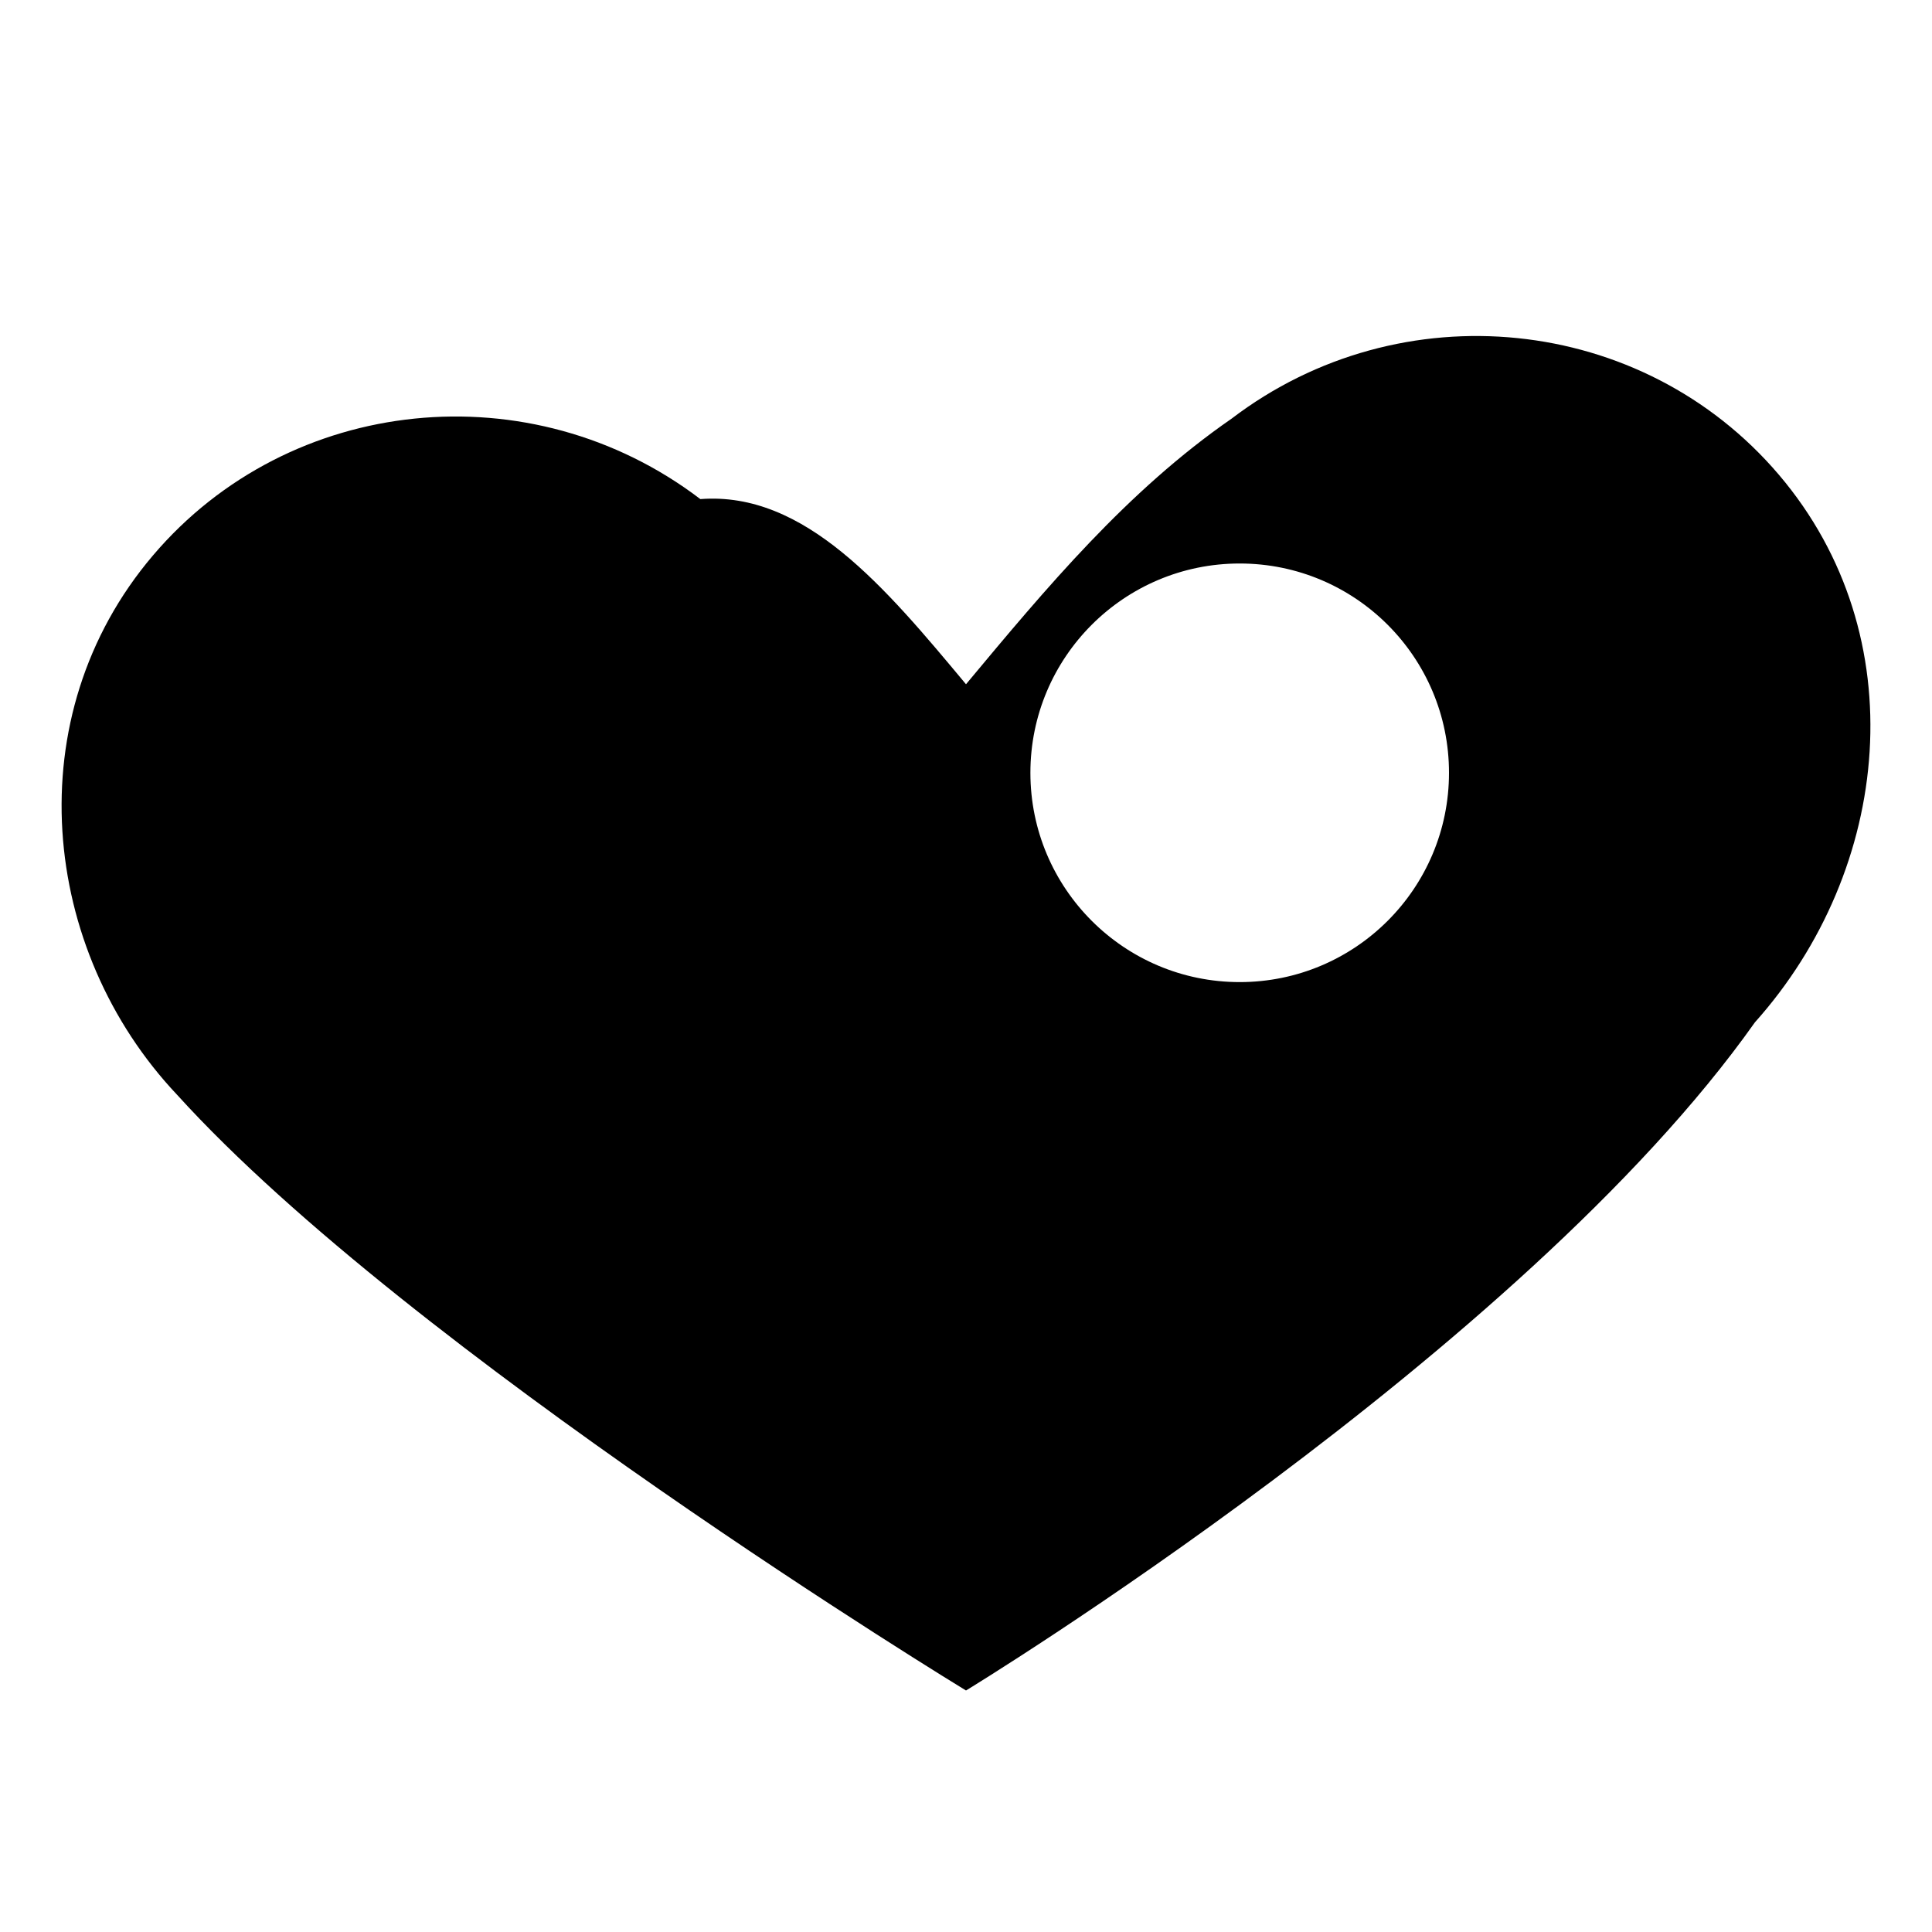
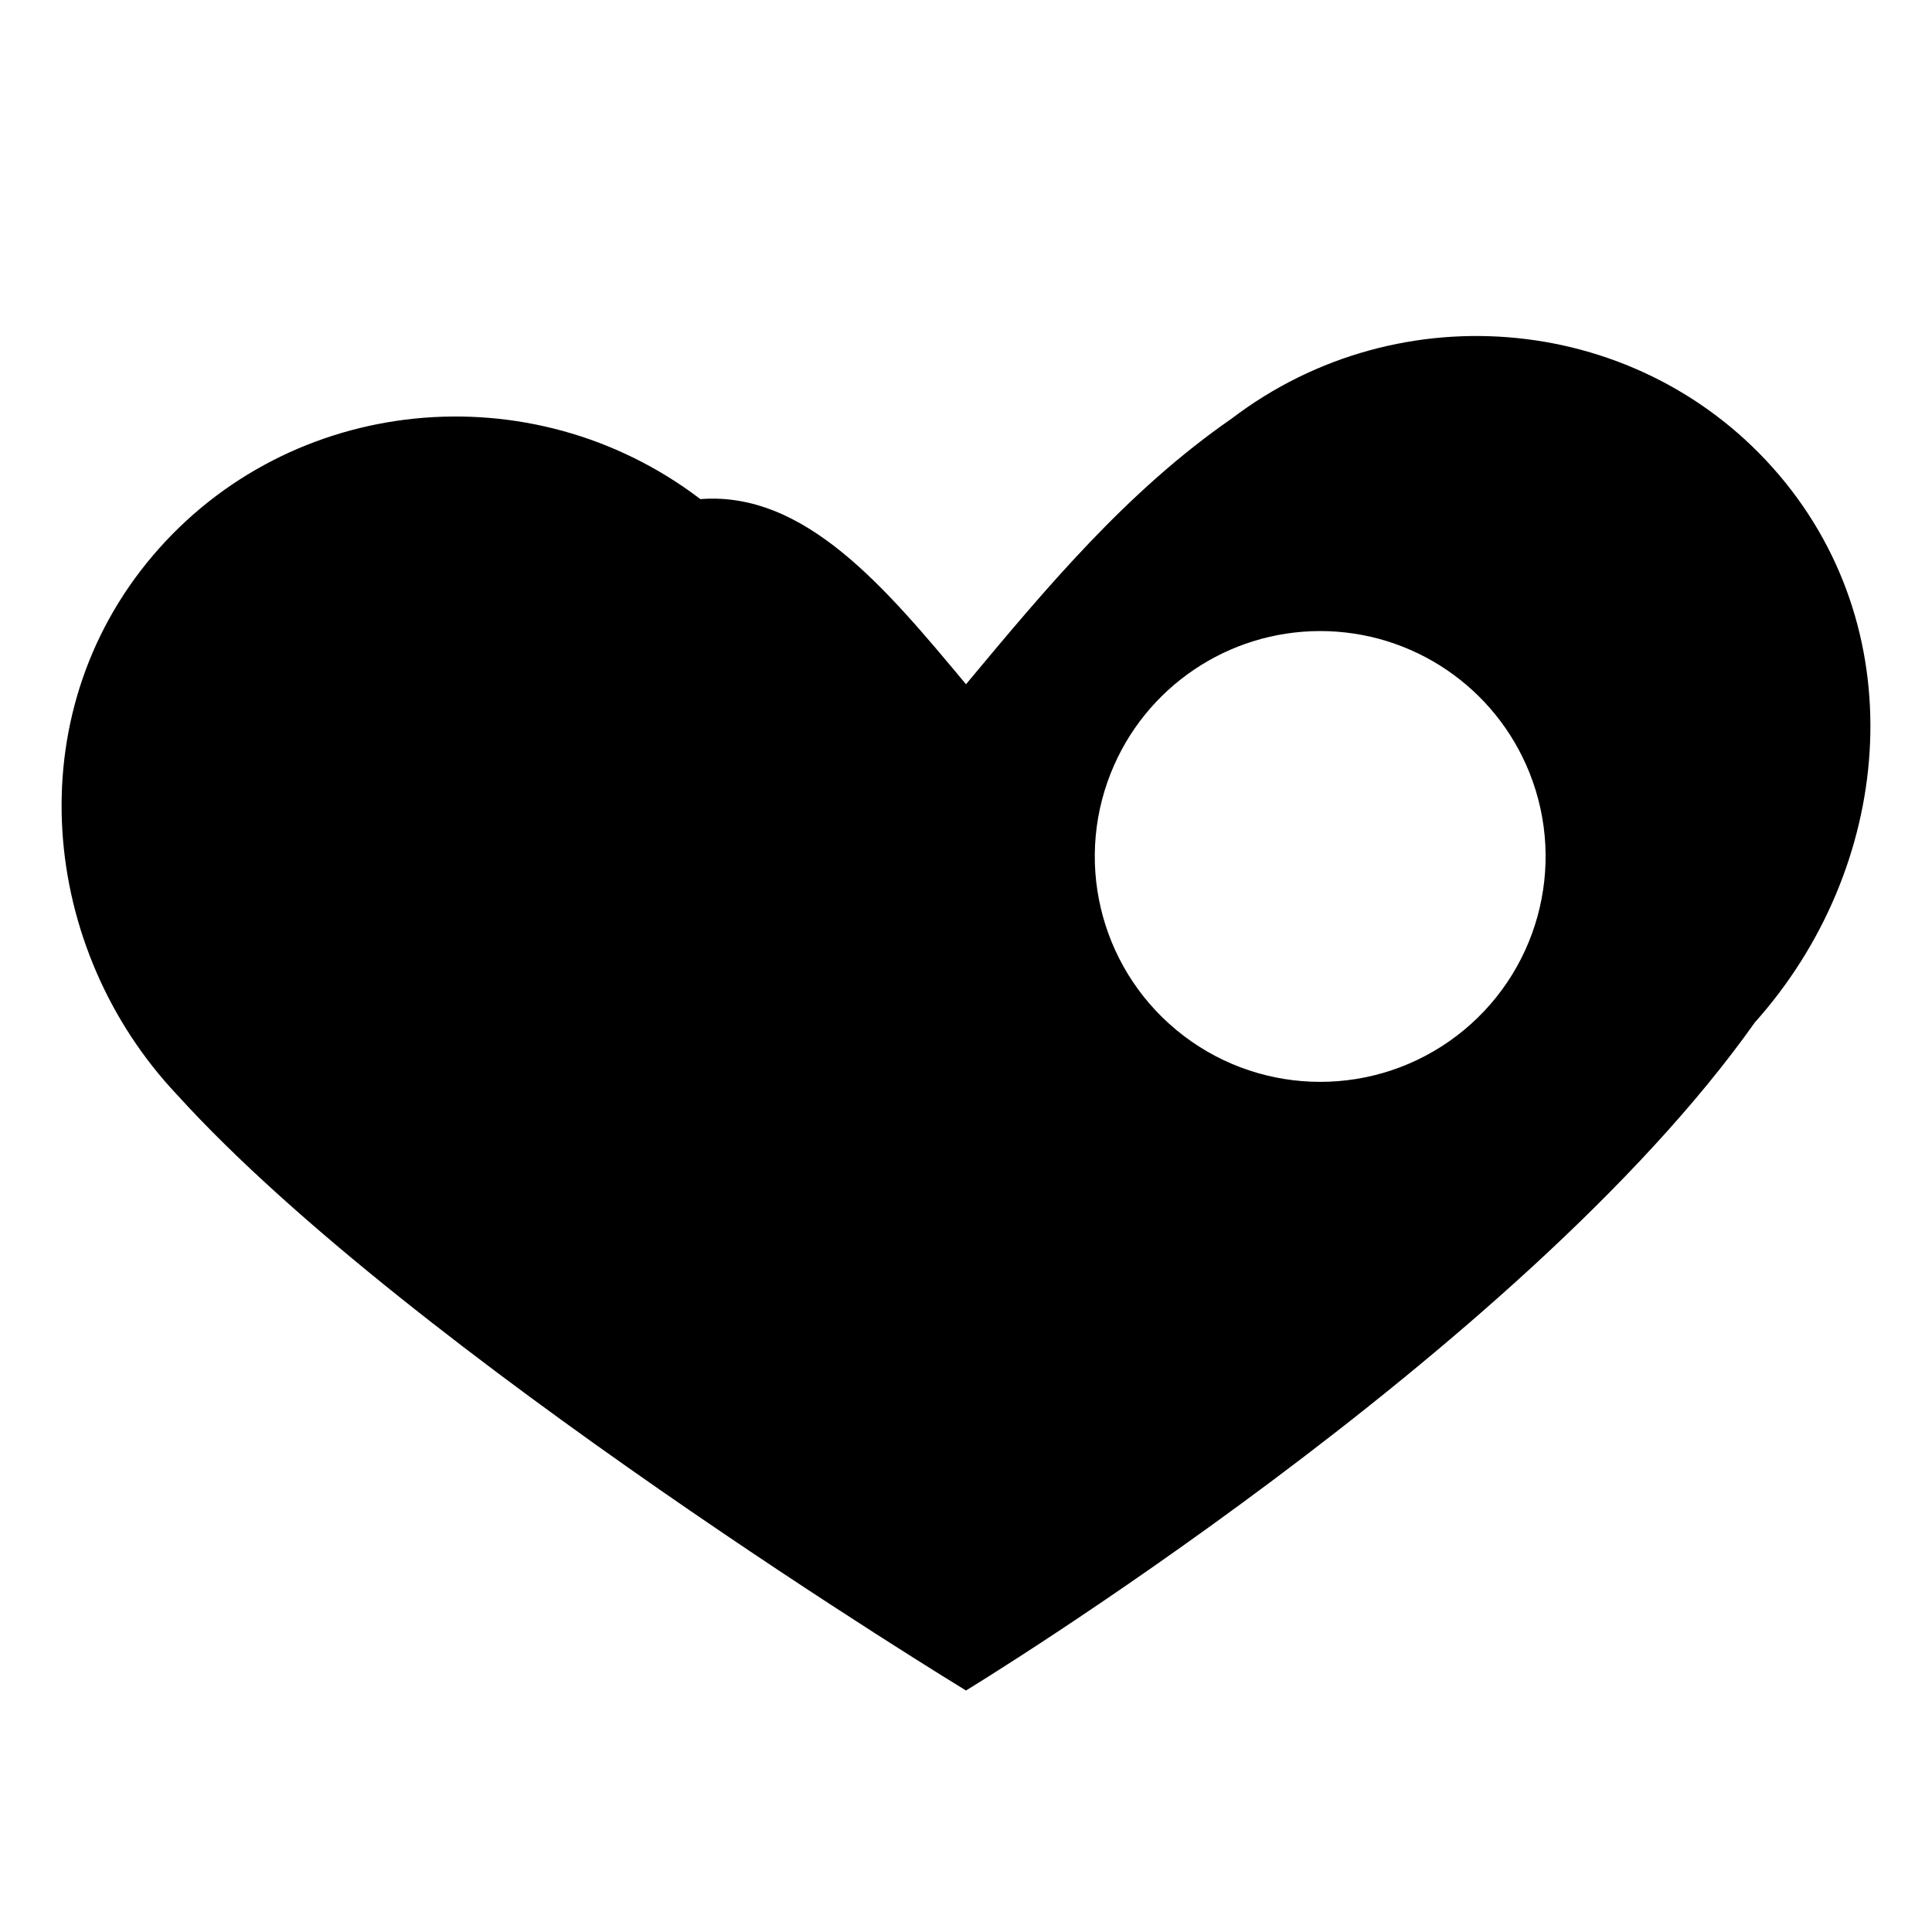
<svg xmlns="http://www.w3.org/2000/svg" viewBox="0 0 24 24">
-   <path fill="#000" fill-rule="evenodd" d="     M12 21     s-6.9-4.2-9.8-7.4     C.5 11.8.2 8.9 1.9 6.9     c1.7-2 4.7-2.3 6.8-.7     C10 6.1 11 7.3 12 8.5     c1-1.2 2-2.4 3.3-3.3     c2.1-1.6 5.1-1.3 6.8.7     c1.7 2 1.4 4.9-.3 6.8     C18.9 16.8 12 21 12 21     Z     M18 9.6     a2.6 2.6 0 1 1-5.2 0     a2.6 2.6 0 0 1 5.2 0     Z" />
+   <path fill="#000" fill-rule="evenodd" d="     M12 21     s-6.9-4.2-9.8-7.4     C.5 11.8.2 8.9 1.9 6.9     c1.7-2 4.7-2.3 6.8-.7     C10 6.1 11 7.3 12 8.5     c1-1.2 2-2.4 3.3-3.3     c2.1-1.6 5.1-1.3 6.8.7     c1.7 2 1.4 4.9-.3 6.8     C18.9 16.8 12 21 12 21     Z     M19 9.6     a2.8 2.8 0 1 1-5.2 0     a2.8 2.8 0 0 1 5.2 0     Z" />
</svg>
